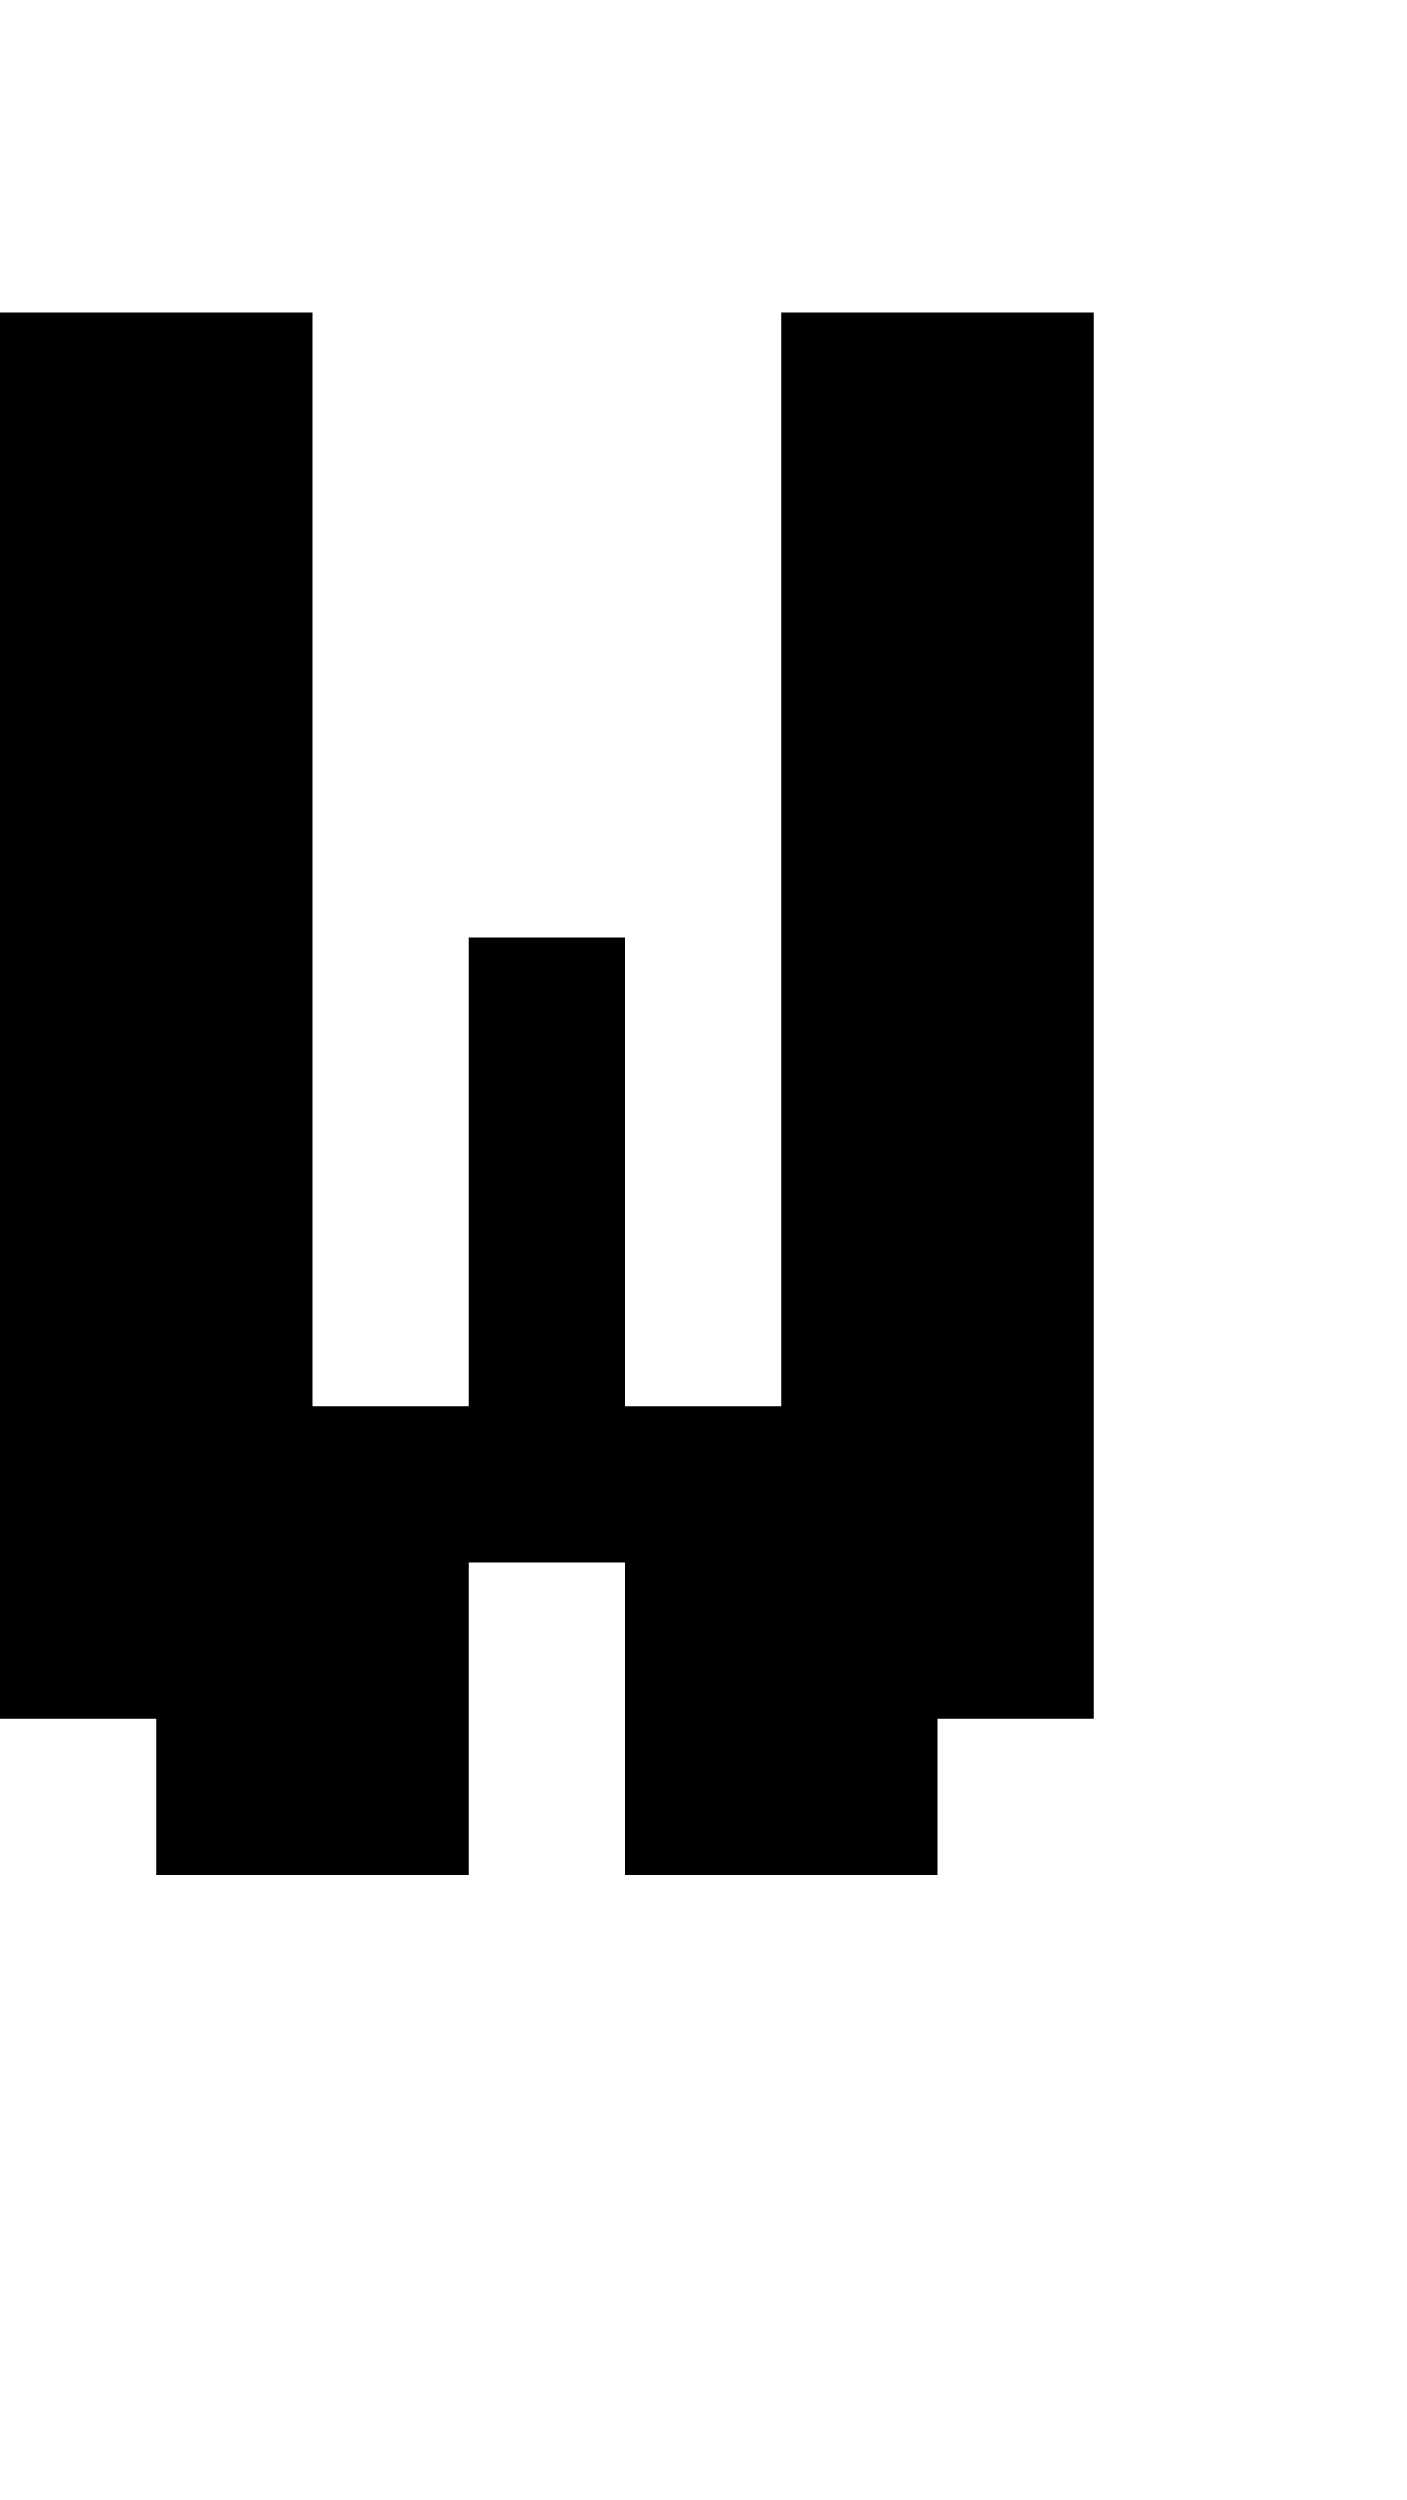
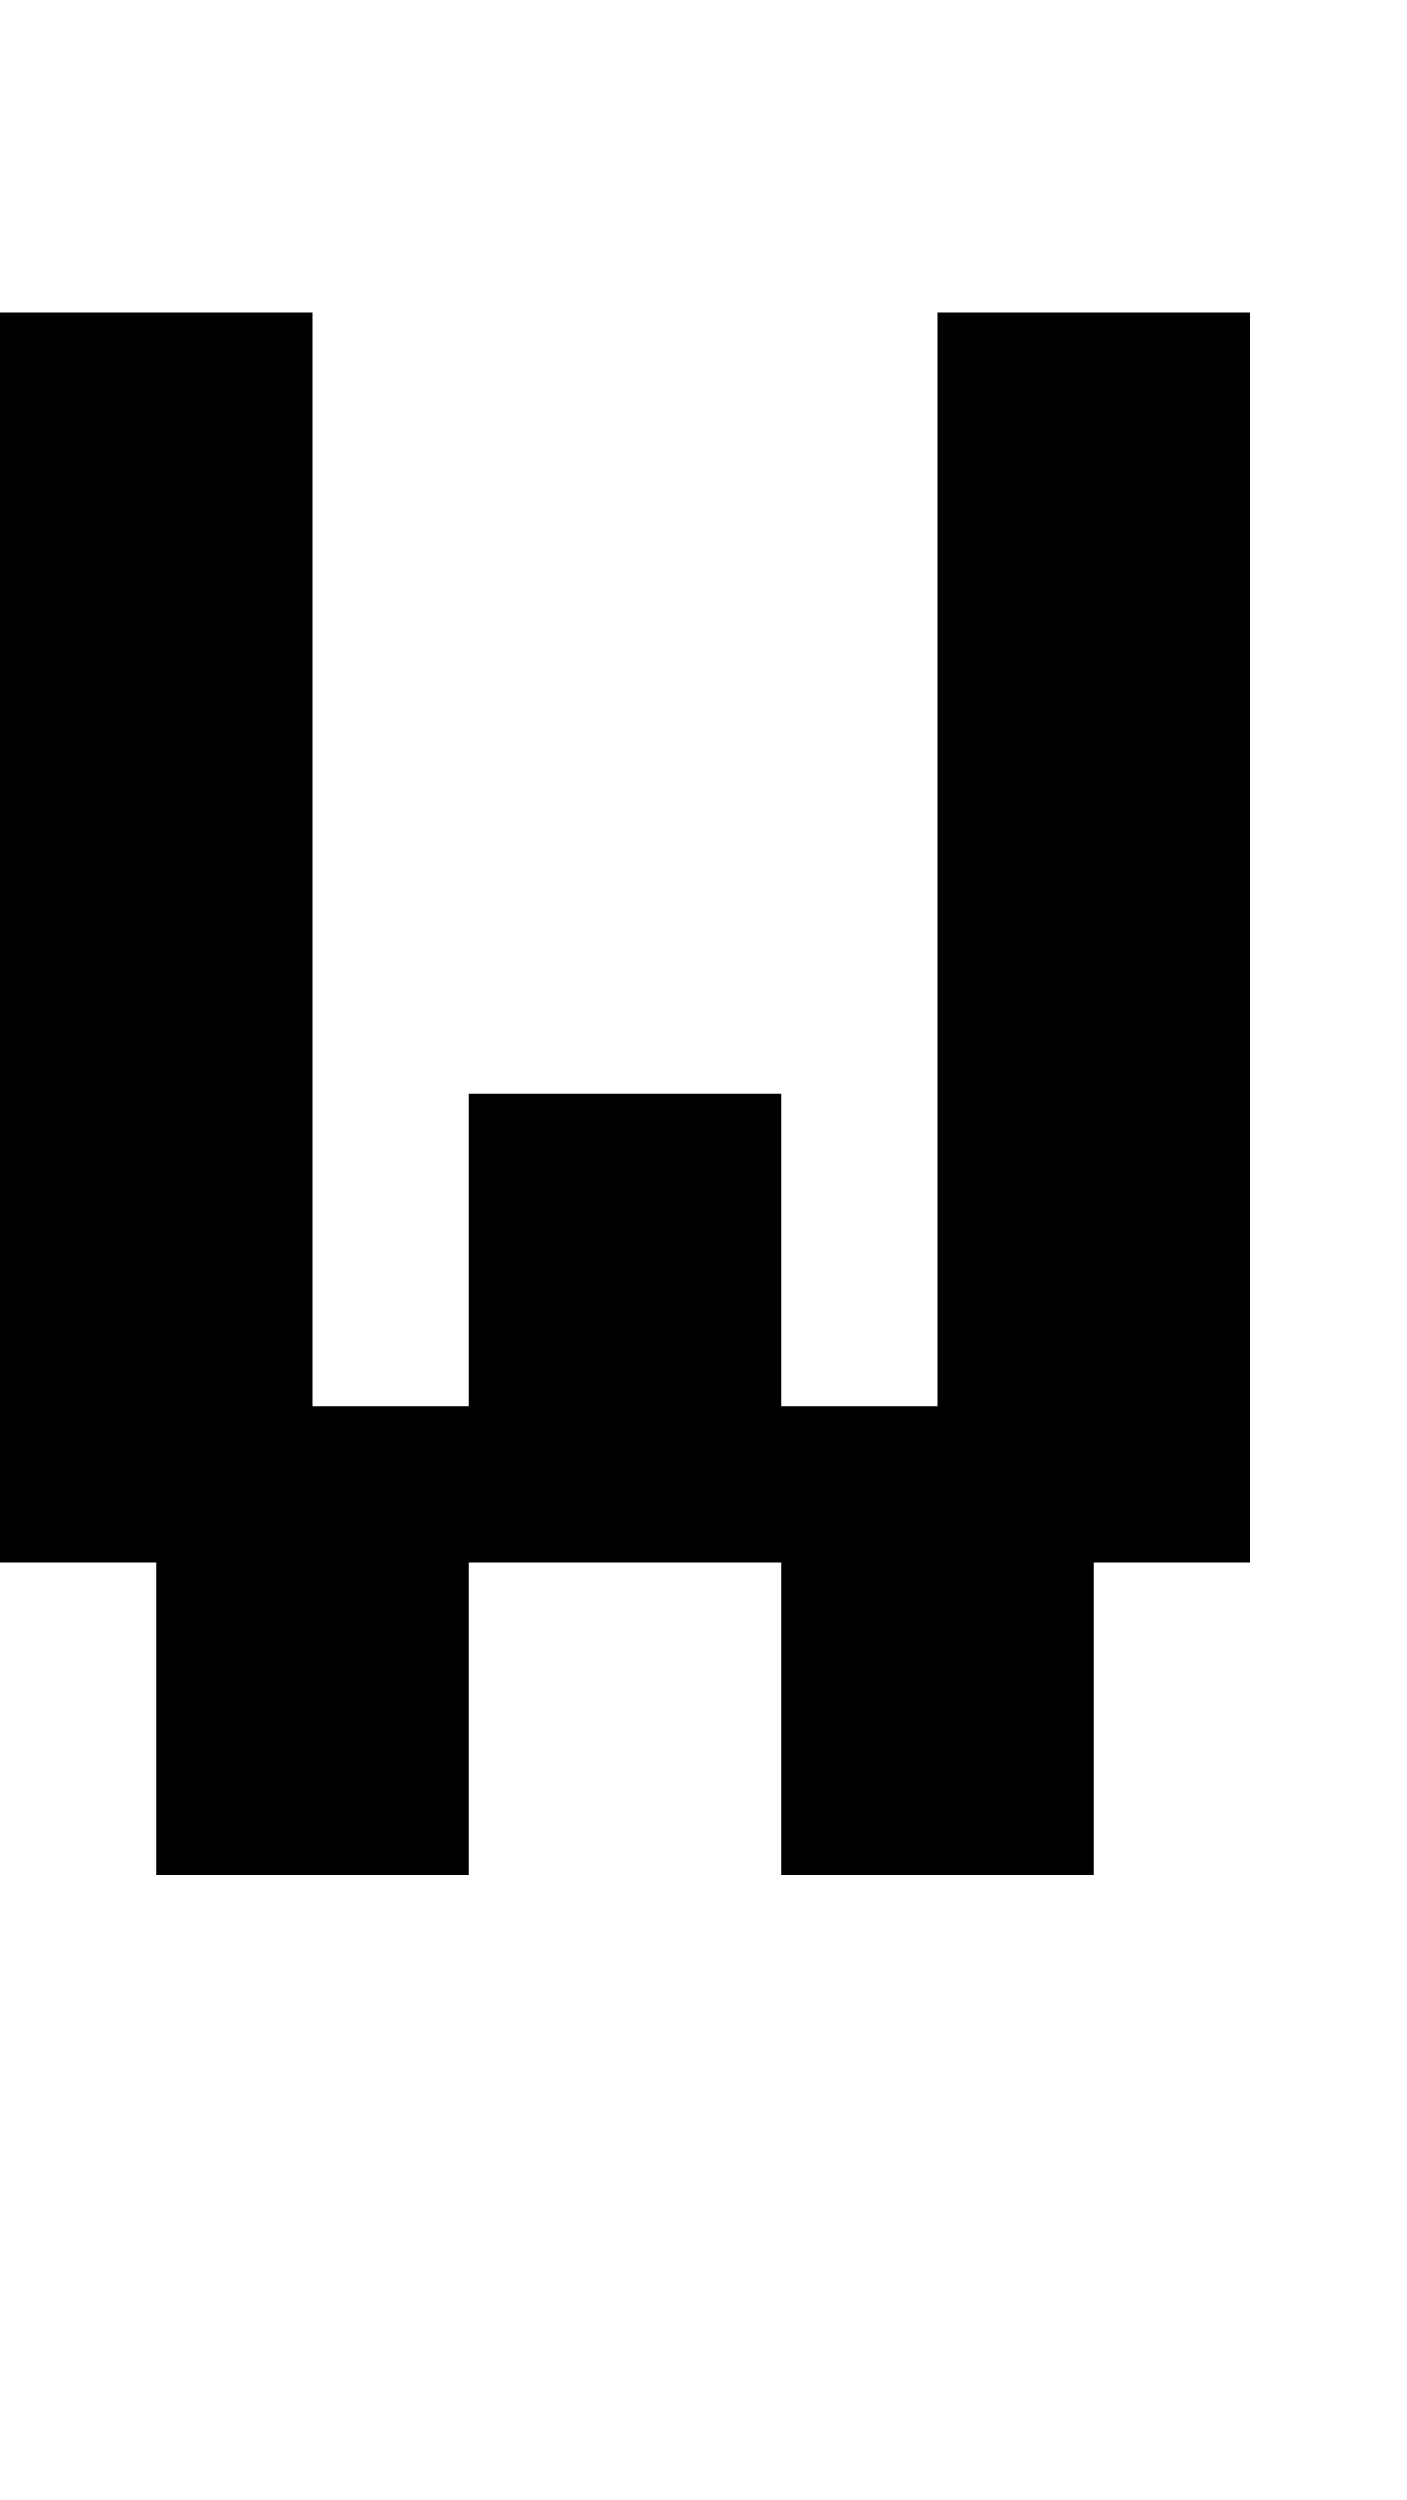
<svg xmlns="http://www.w3.org/2000/svg" baseProfile="full" height="16px" version="1.1" viewBox="0 0 9 16" width="9px">
  <defs />
  <g id="x000000_r0_g0_b0_a1.0">
-     <path d="M 2,9 3,9 3,6 4,6 4,9 5,9 5,2 7,2 7,9 7,11 6,11 6,12 4,12 4,10 3,10 3,12 1,12 1,11 0,11 0,2 2,2 z" fill="#000000" fill-opacity="1.0" id="x000000_r0_g0_b0_a1.0_shape1" />
+     <path d="M 8,10 7,10 7,12 5,12 5,10 3,10 3,12 1,12 1,10 0,10 0,2 2,2 2,8 2,9 3,9 3,8 3,7 5,7 5,8 5,9 6,9 6,8 6,2 8,2 8,5 z" fill="#000000" fill-opacity="1.0" id="x000000_r0_g0_b0_a1.0_shape1" />
  </g>
</svg>
